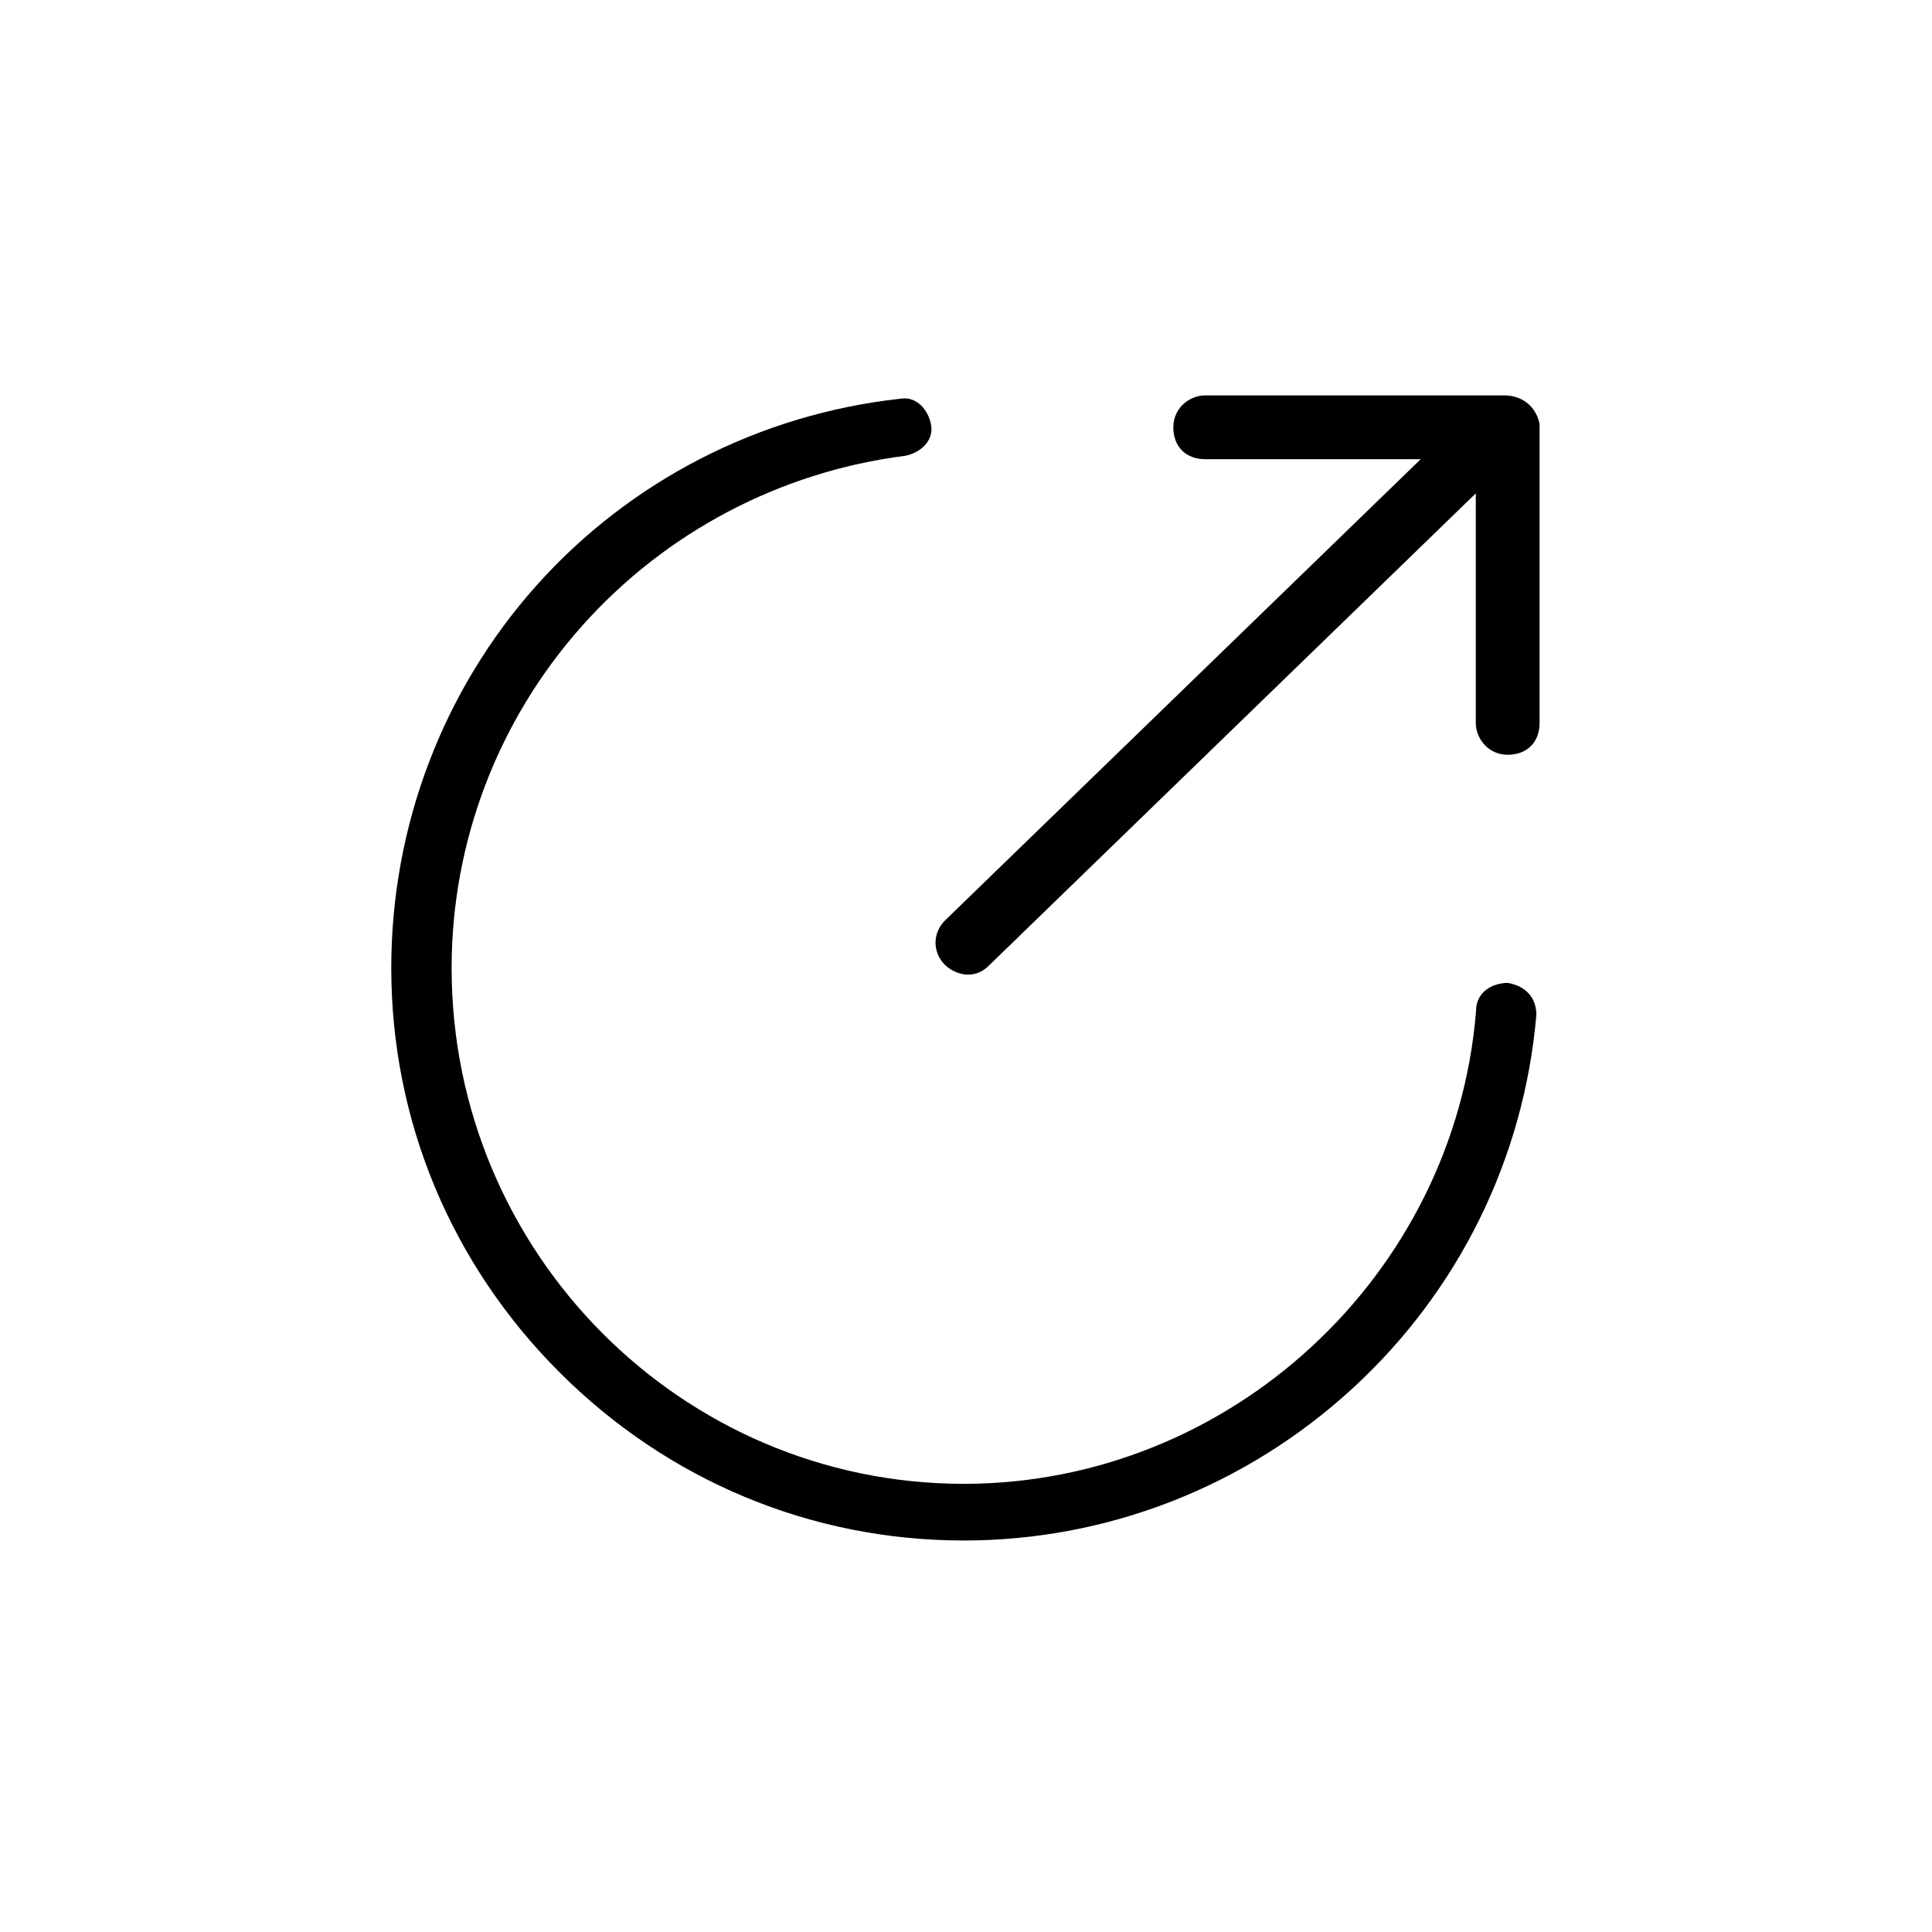
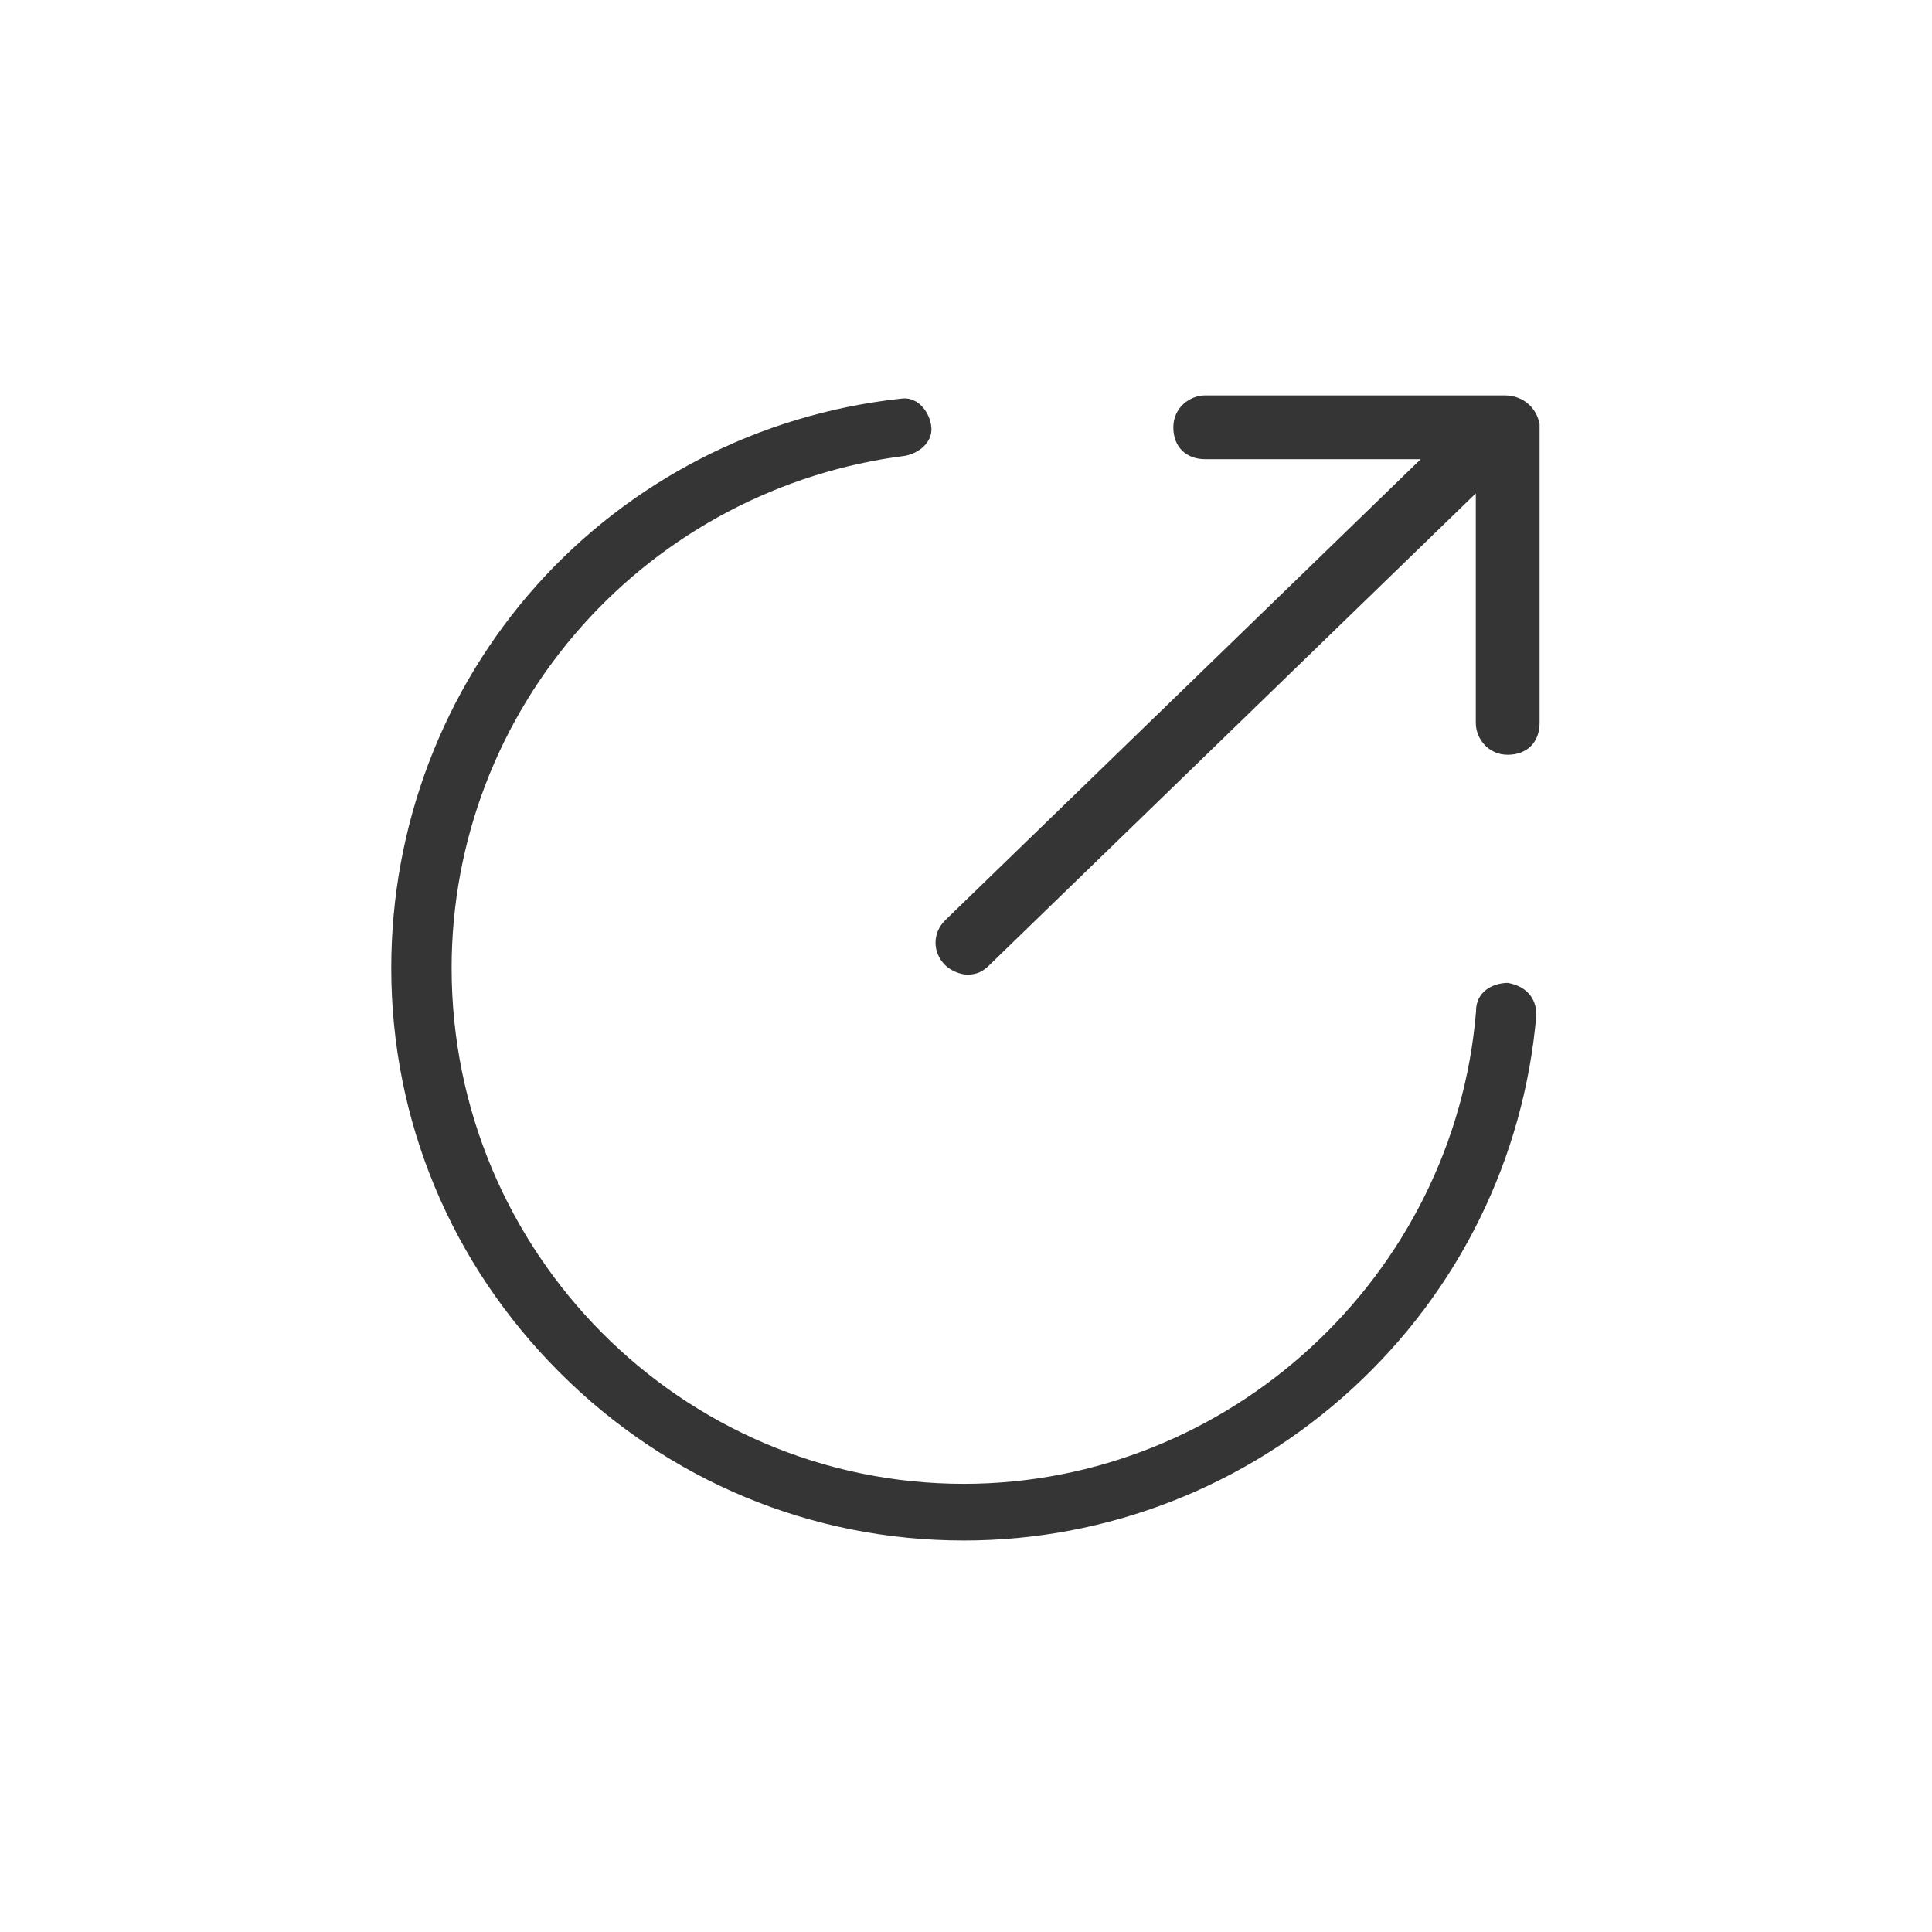
- <svg xmlns="http://www.w3.org/2000/svg" t="1534949246565" class="icon" style="" viewBox="0 0 1024 1024" version="1.1" p-id="9672" width="200" height="200">
+ <svg xmlns="http://www.w3.org/2000/svg" t="1535016249478" class="icon" style="" viewBox="0 0 1024 1024" version="1.1" p-id="901" width="200" height="200">
  <defs>
    <style type="text/css" />
  </defs>
-   <path d="M797.282 209.568H638.799c-8.149 0-16.907 6.446-16.907 16.907 0 10.339 6.69 16.907 16.907 16.907h114.21l-3.892 3.771-248.246 240.705c-6.69 6.69-6.69 16.907 0 23.596 3.284 3.284 8.514 5.108 11.798 5.108 4.865 0 8.149-1.46 11.798-5.108l254.084-246.422 3.649-3.527v121.63c0 8.149 6.446 16.907 16.907 16.907 10.339 0 16.907-6.69 16.907-16.907V224.772c-1.824-9.244-9.122-15.204-18.731-15.204z" p-id="9673" />
-   <path d="M799.107 520.94c-8.149 0.122-16.785 4.744-16.785 14.96v0.243c-11.555 140.361-130.752 250.314-271.477 250.314-149.726 0-271.477-122.603-271.477-273.423 0-66.896 24.569-131.238 69.086-181.228 44.273-49.747 105.21-81.857 171.498-90.249 7.784-1.581 15.204-7.906 13.501-16.542-1.581-8.149-7.419-13.866-13.987-13.866-0.851 0-1.703 0.122-2.554 0.243h-0.243c-74.316 8.271-142.672 43.422-192.296 98.885C234.745 365.862 207.379 437.867 207.379 513.034c0 80.762 31.624 156.781 89.155 214.311s133.549 89.155 214.311 89.155c76.14 0 149.24-28.583 205.797-80.397 56.558-51.814 91.222-122.359 97.669-198.378-0.122-9.001-5.595-15.082-15.204-16.785z" p-id="9674" />
-   <path d="M479.342 208.96h-0.73 1.095c-0.122 0.122-0.243 0-0.365 0z" p-id="9675" />
+   <path d="M797.282 209.568H638.799c-8.149 0-16.907 6.446-16.907 16.907 0 10.339 6.69 16.907 16.907 16.907h114.21l-3.892 3.771-248.246 240.705c-6.69 6.69-6.69 16.907 0 23.596 3.284 3.284 8.514 5.108 11.798 5.108 4.865 0 8.149-1.46 11.798-5.108l254.084-246.422 3.649-3.527v121.63c0 8.149 6.446 16.907 16.907 16.907 10.339 0 16.907-6.69 16.907-16.907V224.772c-1.824-9.244-9.122-15.204-18.731-15.204z" fill="#353535" p-id="902" />
+   <path d="M799.107 520.94c-8.149 0.122-16.785 4.744-16.785 14.96v0.243c-11.555 140.361-130.752 250.314-271.477 250.314-149.726 0-271.477-122.603-271.477-273.423 0-66.896 24.569-131.238 69.086-181.228 44.273-49.747 105.21-81.857 171.498-90.249 7.784-1.581 15.204-7.906 13.501-16.542-1.581-8.149-7.419-13.866-13.987-13.866-0.851 0-1.703 0.122-2.554 0.243h-0.243c-74.316 8.271-142.672 43.422-192.296 98.885C234.745 365.862 207.379 437.867 207.379 513.034c0 80.762 31.624 156.781 89.155 214.311s133.549 89.155 214.311 89.155c76.14 0 149.24-28.583 205.797-80.397 56.558-51.814 91.222-122.359 97.669-198.378-0.122-9.001-5.595-15.082-15.204-16.785z" fill="#353535" p-id="903" />
+   <path d="M479.342 208.96h-0.73 1.095c-0.122 0.122-0.243 0-0.365 0z" fill="#353535" p-id="904" />
</svg>
